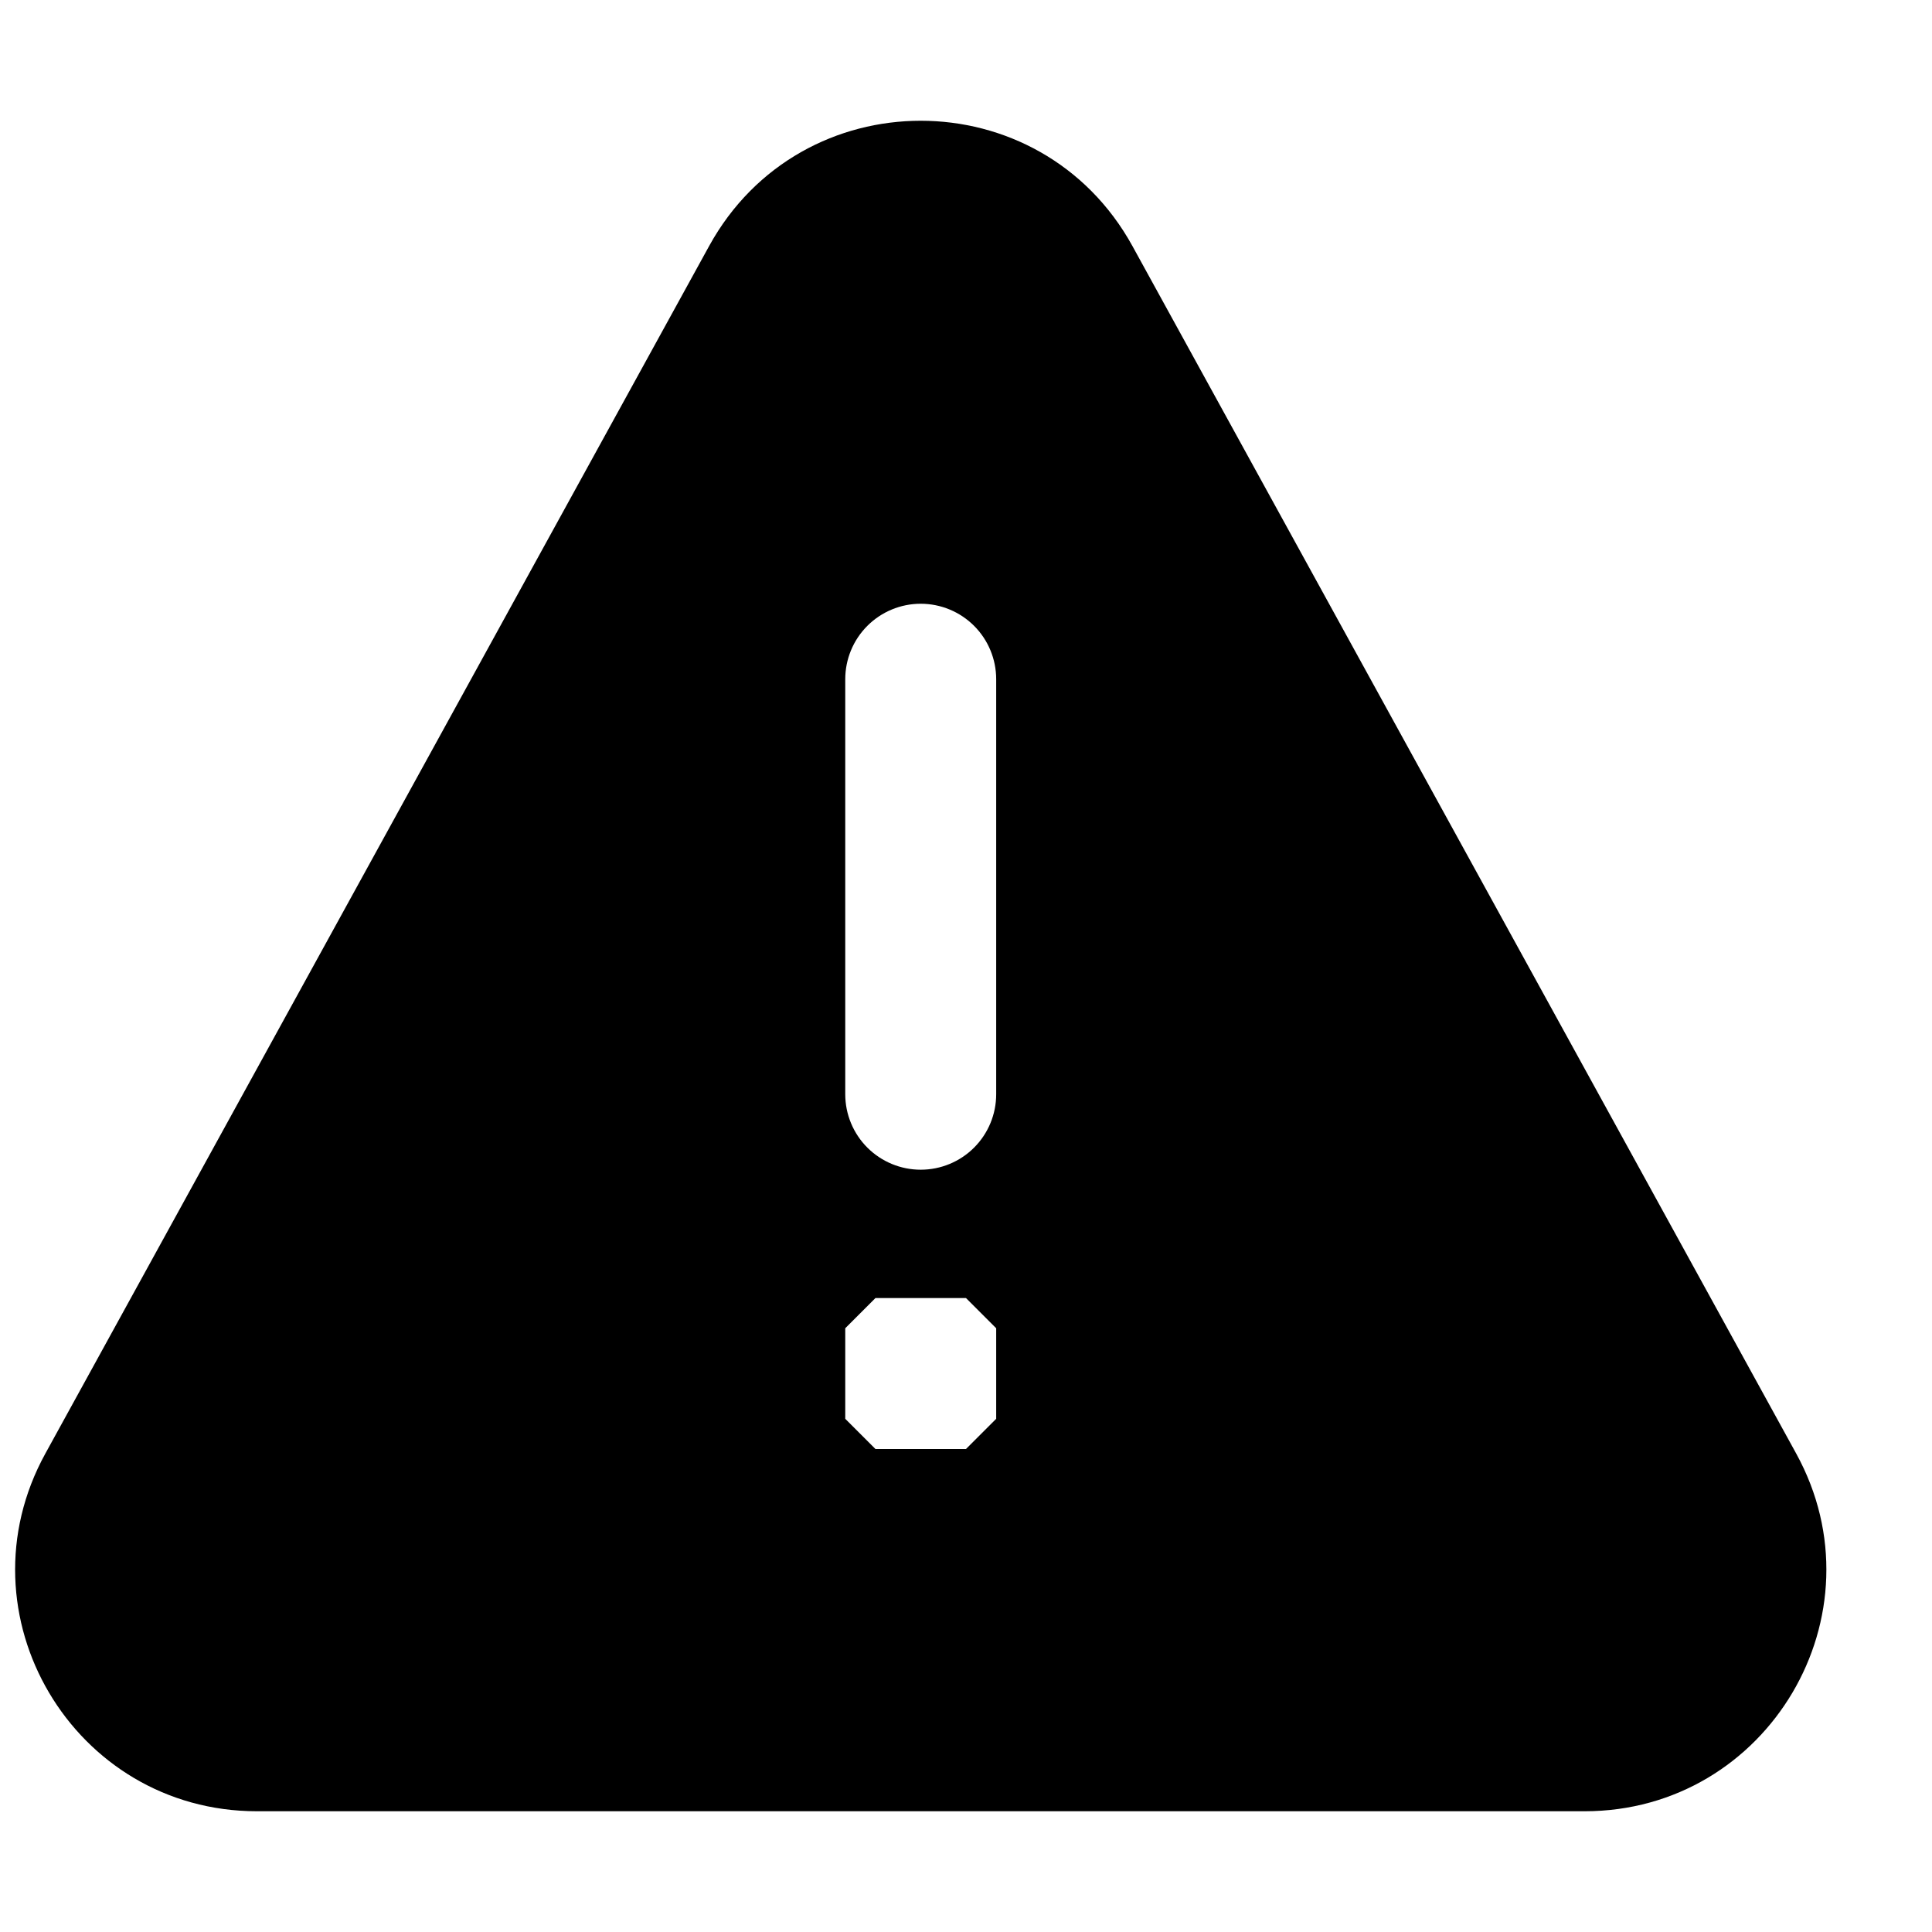
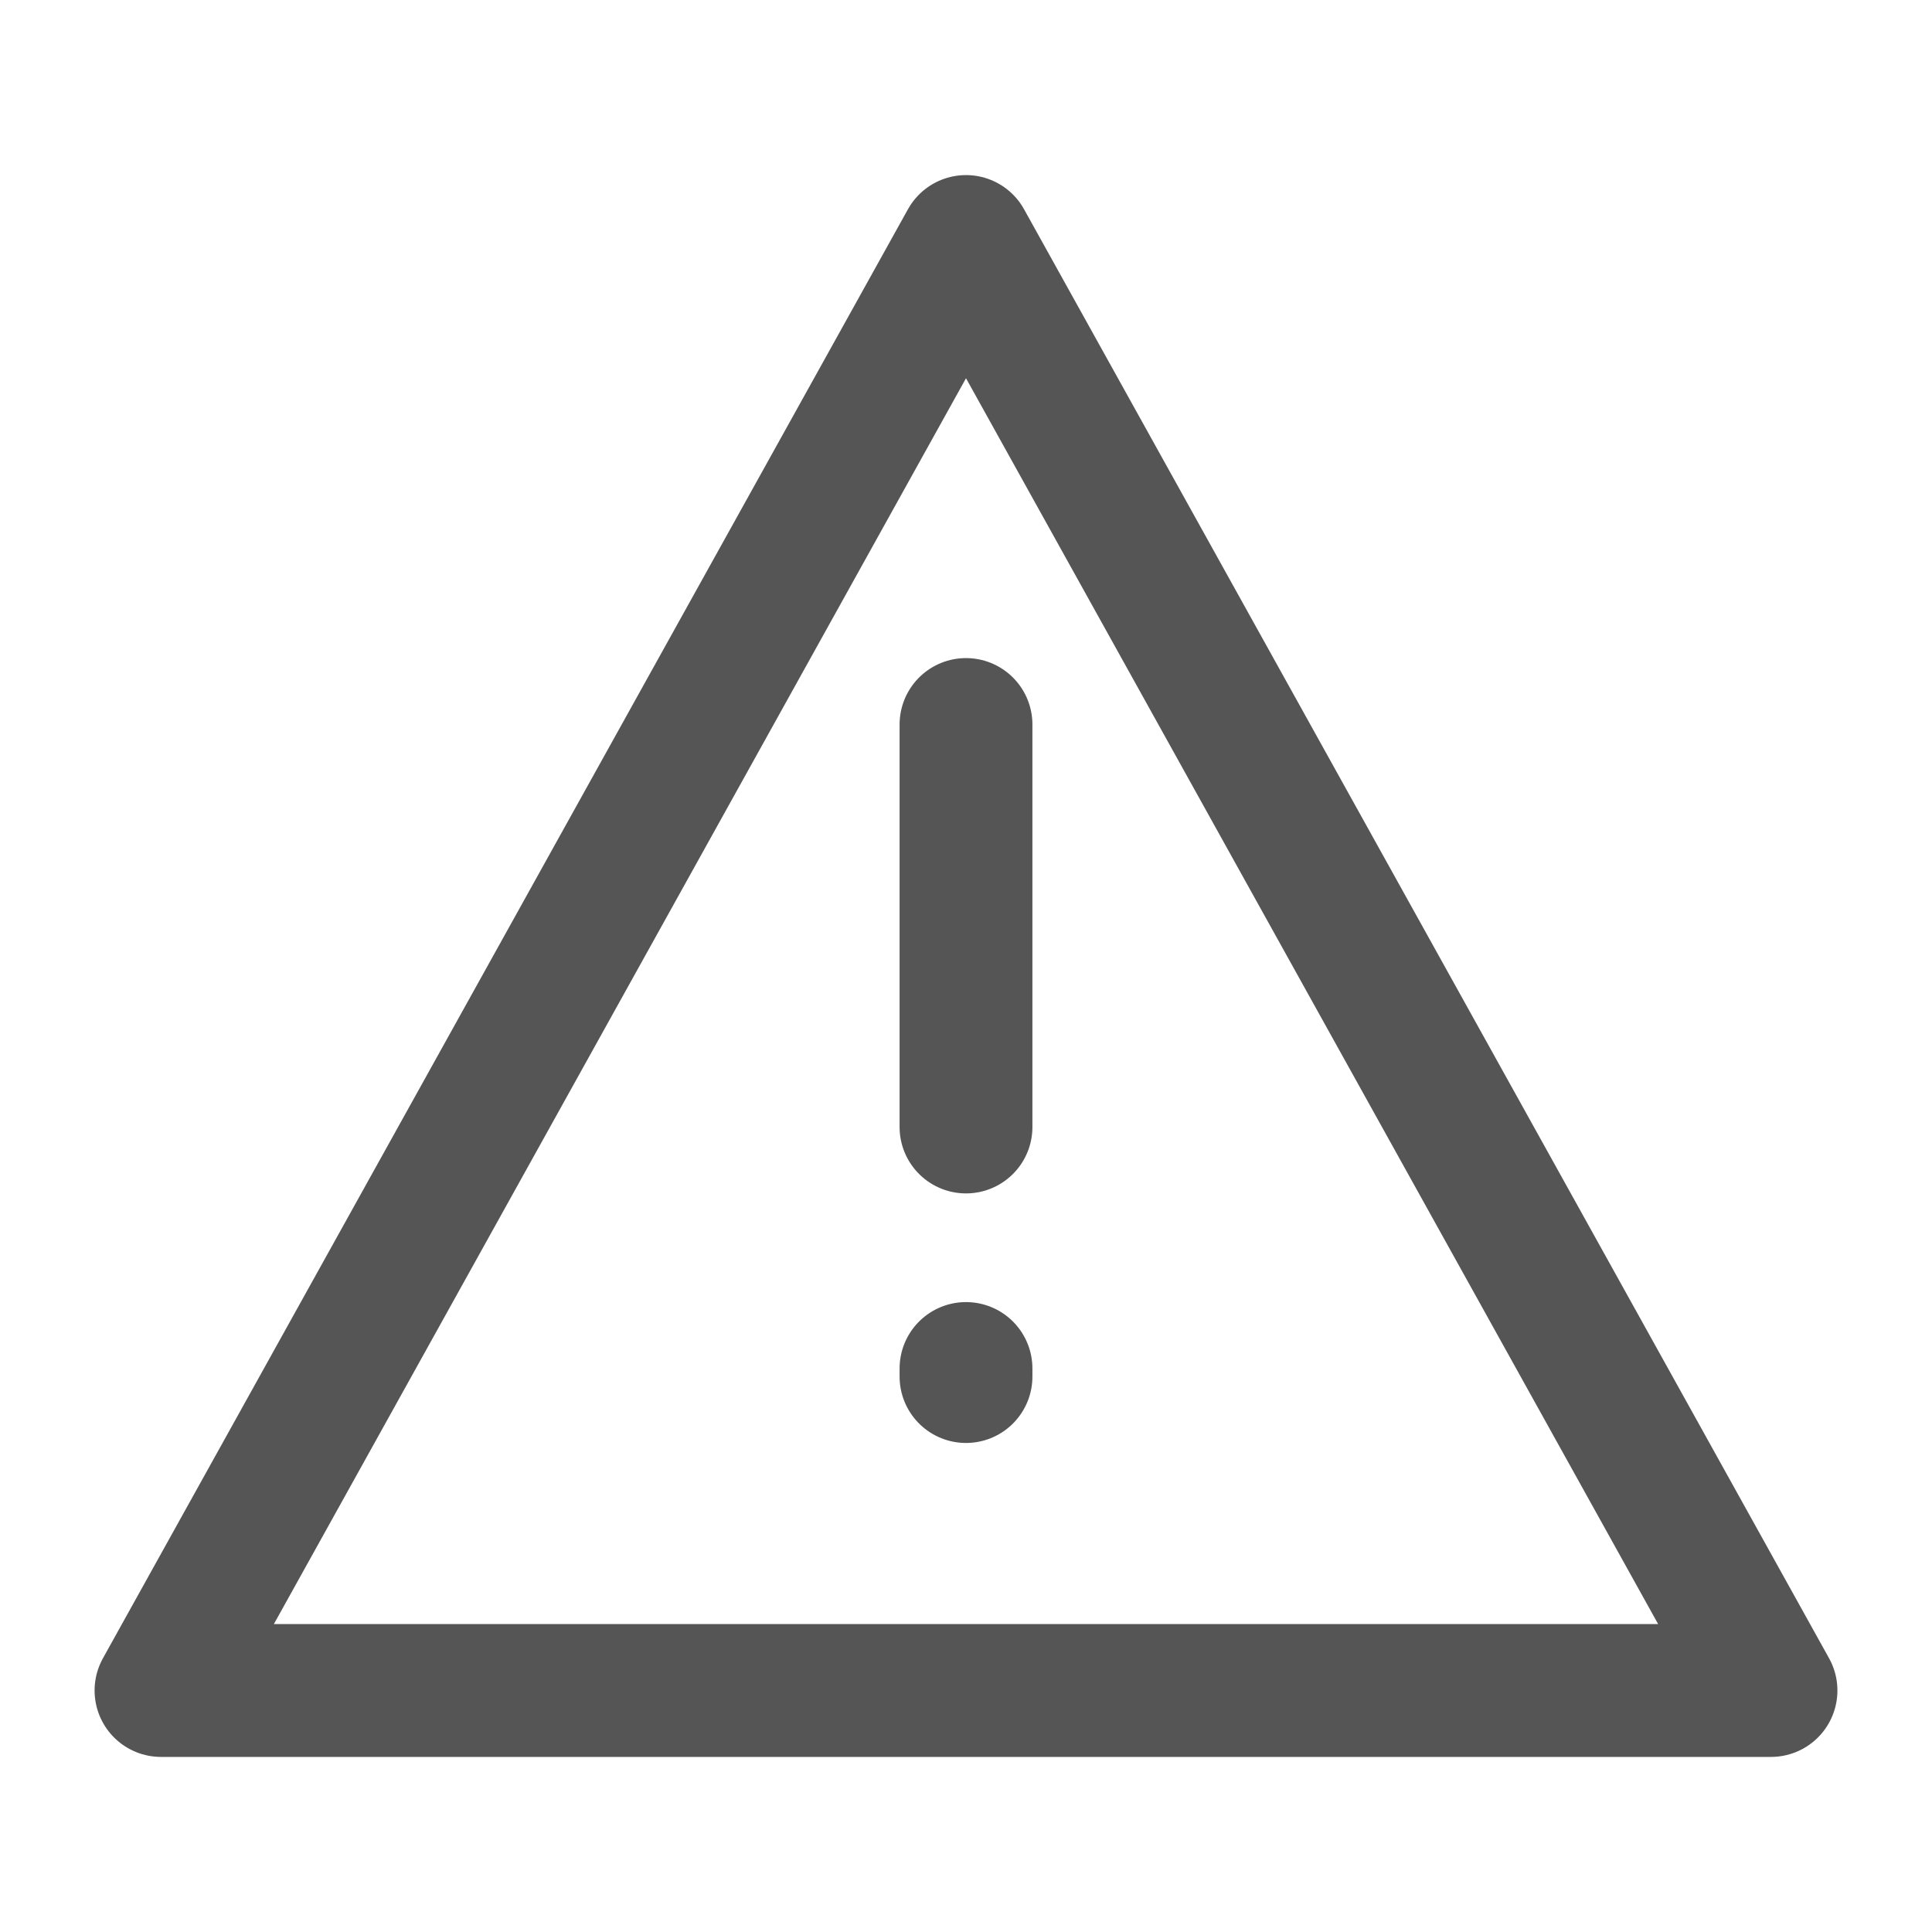
- <svg xmlns="http://www.w3.org/2000/svg" width="16" height="16" viewBox="0 0 16 16" fill="none">
-   <path d="M14.875 12.037L9.378 2.037C8.997 1.346 8.311 1 7.625 1C6.939 1 6.253 1.346 5.873 2.037L0.376 12.037C-0.358 13.37 0.607 15 2.128 15H13.123C14.643 15 15.608 13.37 14.875 12.037ZM8.25 11.75L8 12H7.25L7 11.75V11L7.25 10.75H8L8.25 11V11.75ZM8.25 9.062C8.25 9.228 8.184 9.387 8.067 9.504C7.95 9.621 7.791 9.687 7.625 9.687C7.459 9.687 7.3 9.621 7.183 9.504C7.066 9.387 7 9.228 7 9.062V5.625C7 5.459 7.066 5.3 7.183 5.183C7.3 5.066 7.459 5 7.625 5C7.791 5 7.95 5.066 8.067 5.183C8.184 5.3 8.25 5.459 8.25 5.625V9.062Z" fill="black" />
+ <svg xmlns="http://www.w3.org/2000/svg" width="24" height="24" viewBox="0 0 24 24">
+   <path d="M12,3L22,21H2ZM12,9V14M12,17V17.1" fill="none" stroke="#555555" stroke-width="1.65" stroke-linecap="round" stroke-linejoin="round" />
</svg>
